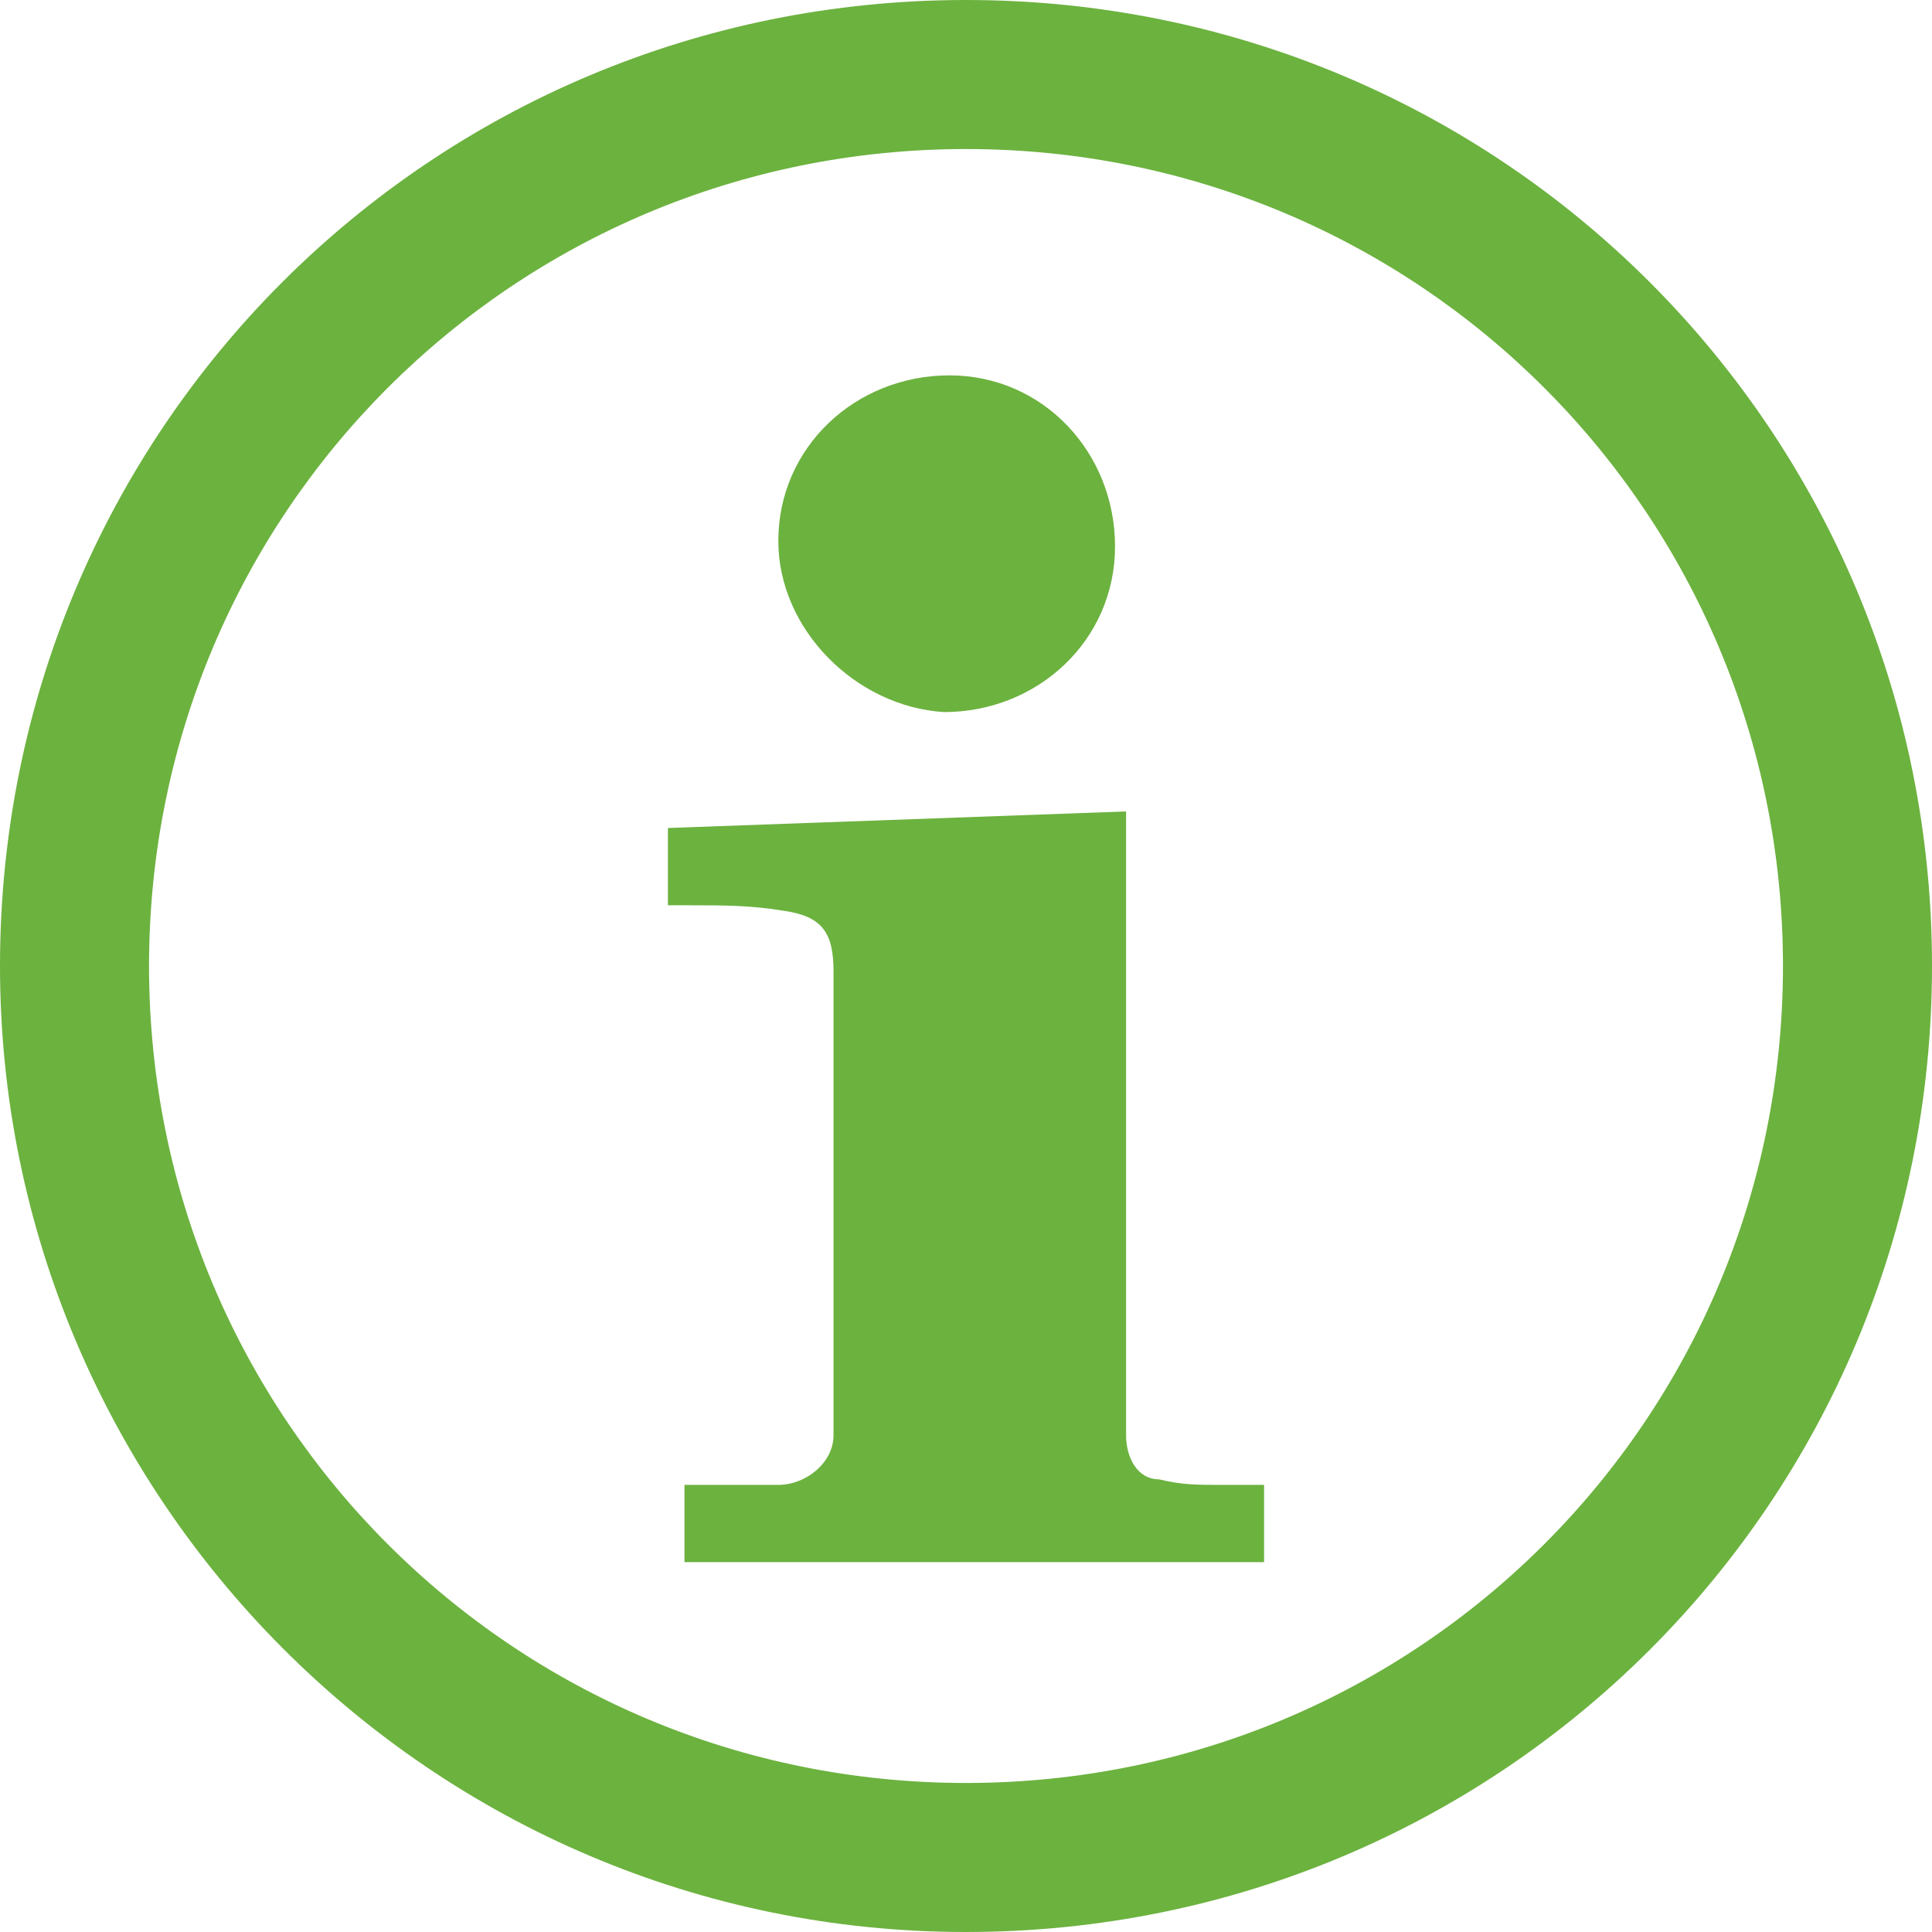
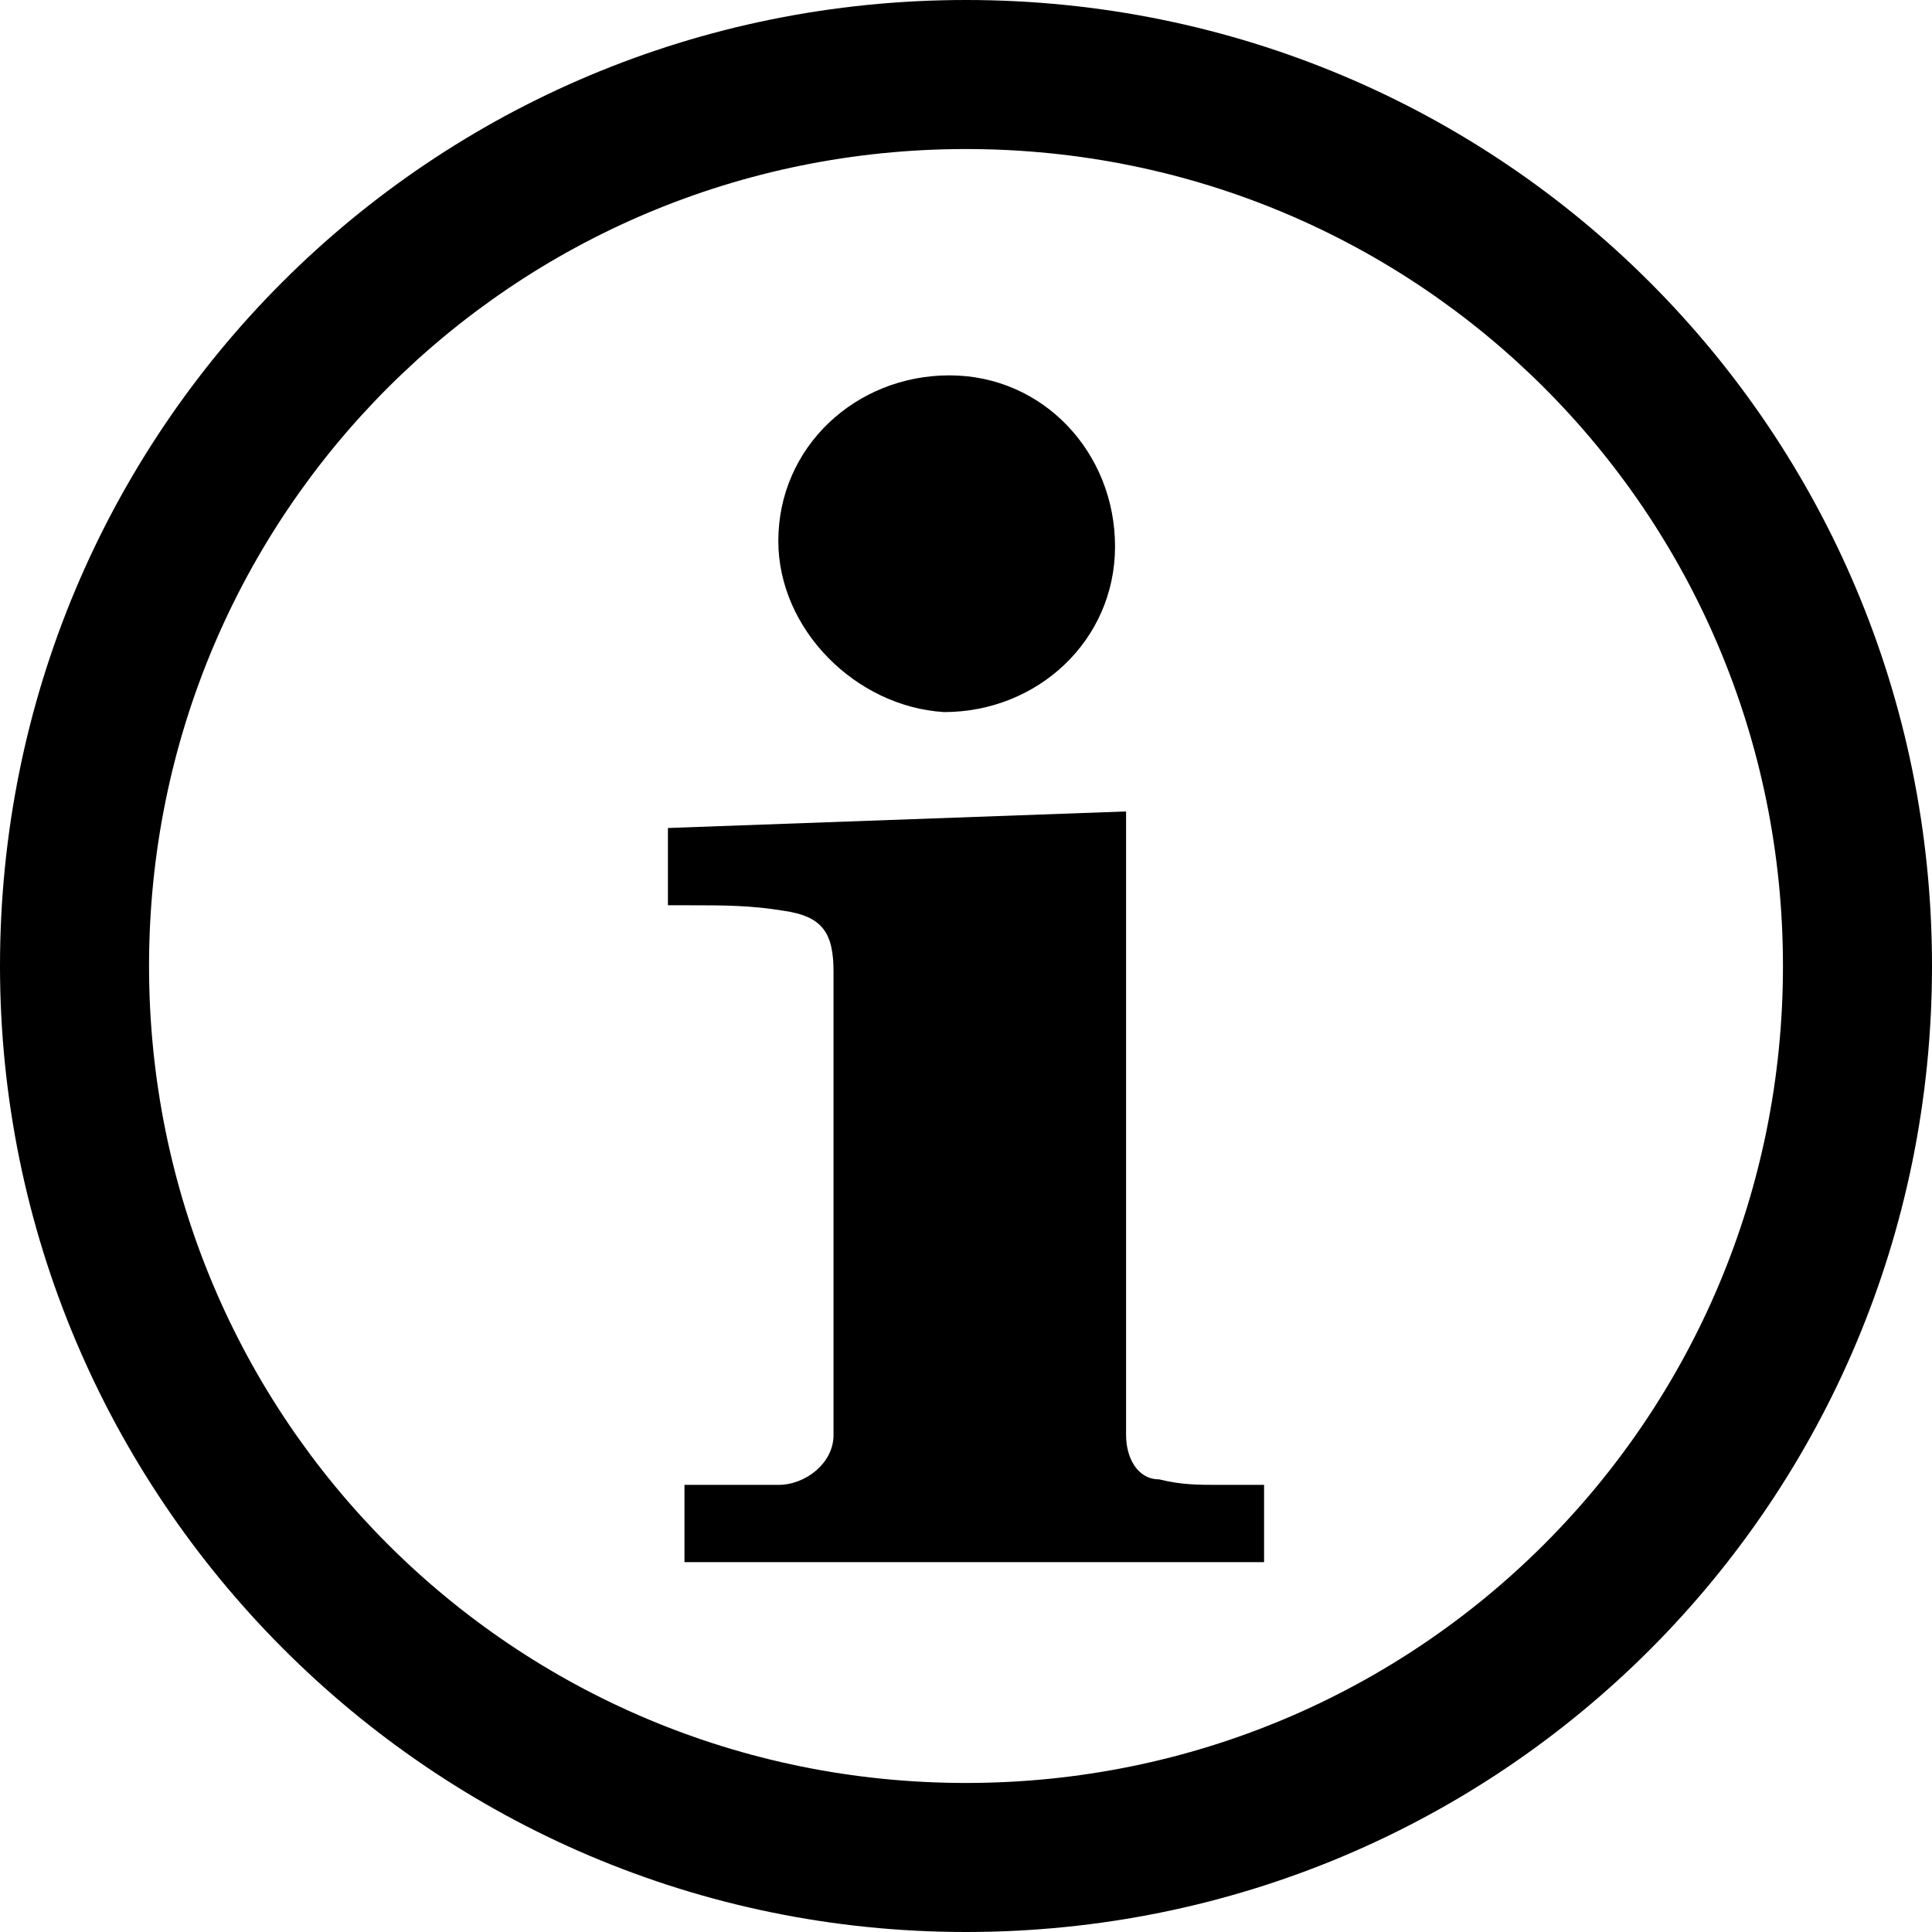
<svg xmlns="http://www.w3.org/2000/svg" version="1.1" id="OBSVG" x="0px" y="0px" viewBox="0 0 35 35" style="enable-background:new 0 0 35 35;" xml:space="preserve">
  <style type="text/css">
- 	.st0{fill:#6CB23F;}
+ 	.st0{fill:#000000;}
</style>
  <g>
    <path class="st0" d="M0,17.5C0,7.8,7.8,0,17.5,0S35,7.8,35,17.5S27.2,35,17.5,35l0,0C7.8,35,0,27.1,0,17.5z M17.5,32.3   c8.2,0,14.8-6.6,14.8-14.8S25.7,2.7,17.5,2.7C9.3,2.7,2.7,9.3,2.7,17.5S9.3,32.3,17.5,32.3L17.5,32.3z" />
    <path class="st0" d="M12.1,16.4V15l8.3-0.3V26c0,0.4,0.2,0.8,0.6,0.8c0.4,0.1,0.7,0.1,1.1,0.1c0.3,0,0.5,0,0.8,0v1.4H12.4v-1.4   c0.1,0,0.2,0,0.3,0c0.5,0,0.9,0,1.4,0s1-0.4,1-0.9c0-0.1,0-0.1,0-0.2v-8.2c0-0.7-0.2-1-0.9-1.1c-0.6-0.1-1.1-0.1-1.7-0.1L12.1,16.4   z" />
    <path class="st0" d="M14.1,9.8c0-1.7,1.4-3,3.1-3s3,1.4,3,3.1s-1.4,3-3.1,3l0,0C15.5,12.8,14.1,11.4,14.1,9.8z" />
  </g>
</svg>
